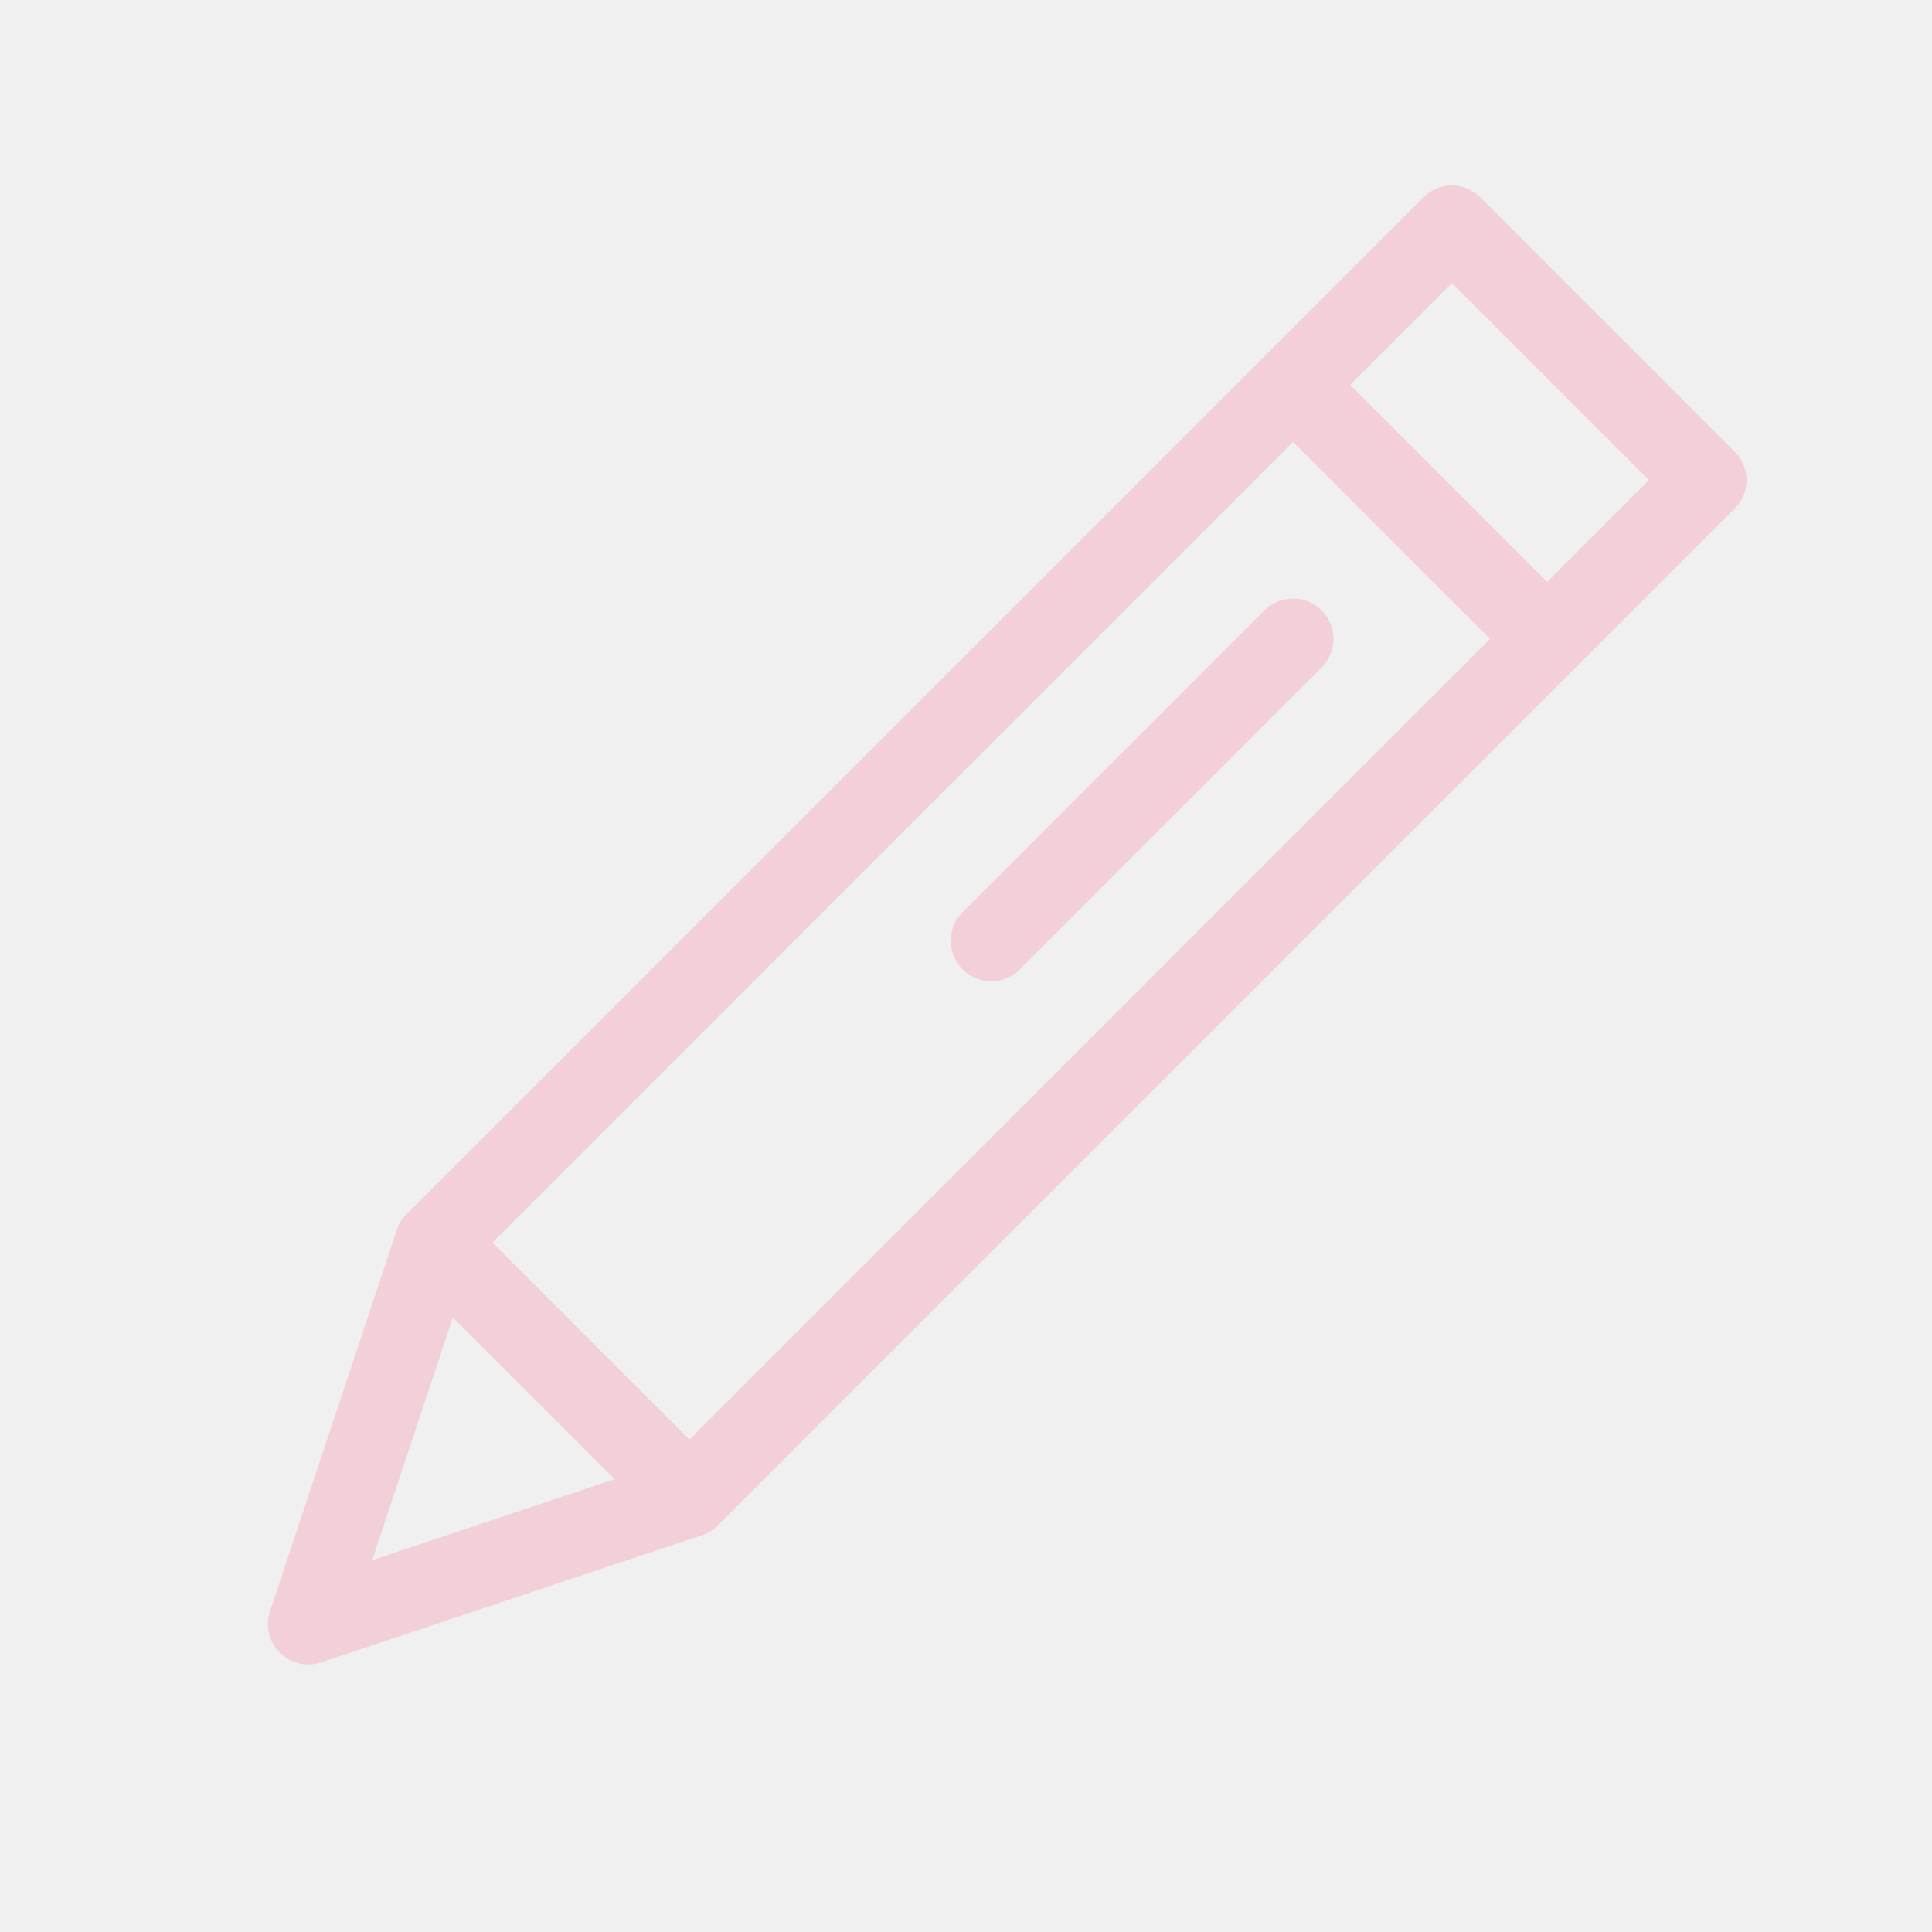
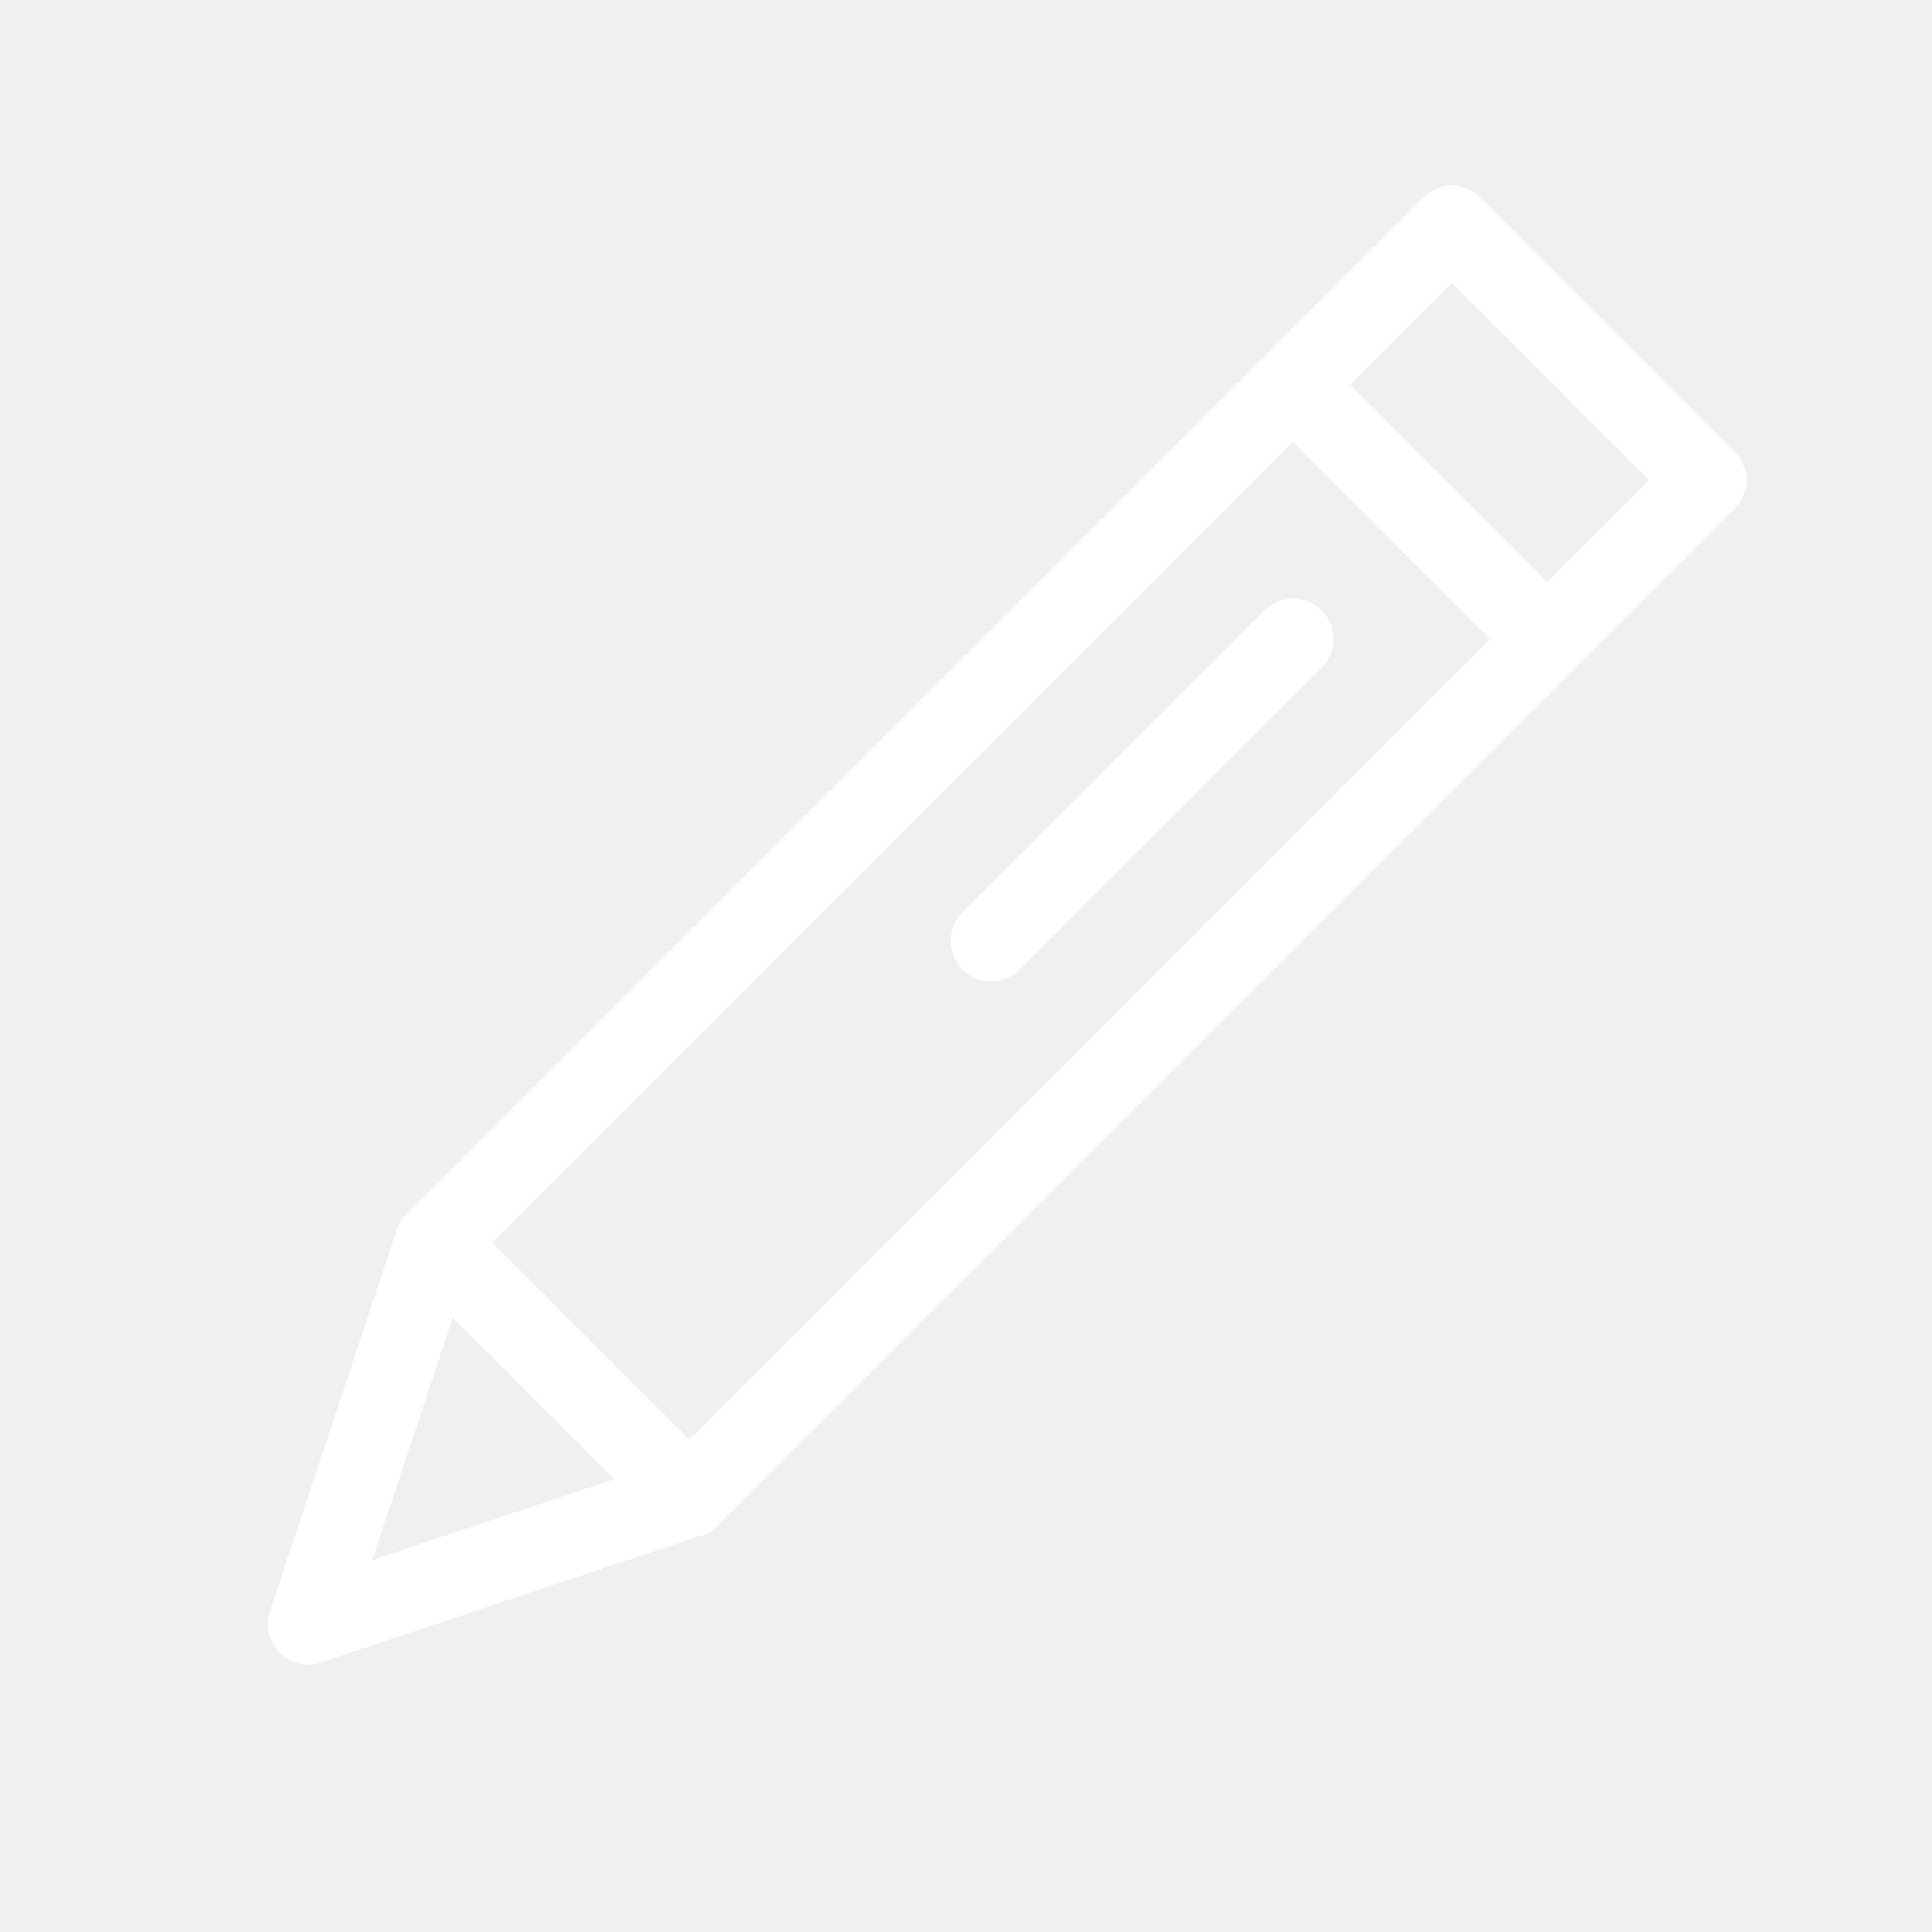
<svg xmlns="http://www.w3.org/2000/svg" fill="none" viewBox="0 0 430 430">
-   <g stroke="#f3d0d7" stroke-linecap="round" stroke-linejoin="round" stroke-miterlimit="14" stroke-width="18">
+   <g stroke="#ffffff" stroke-linecap="round" stroke-linejoin="round" stroke-miterlimit="14" stroke-width="18">
    <path d="m344.35 142.219 35.355-35.356-56.568-56.568-35.356 35.355m-134.35 247.487-84.81 28.328 28.241-84.897" />
    <path d="m153.431 333.138-56.569-56.569L287.781 85.65l56.569 56.569zm67.175-123.744 67.175-67.175" />
  </g>
</svg>
